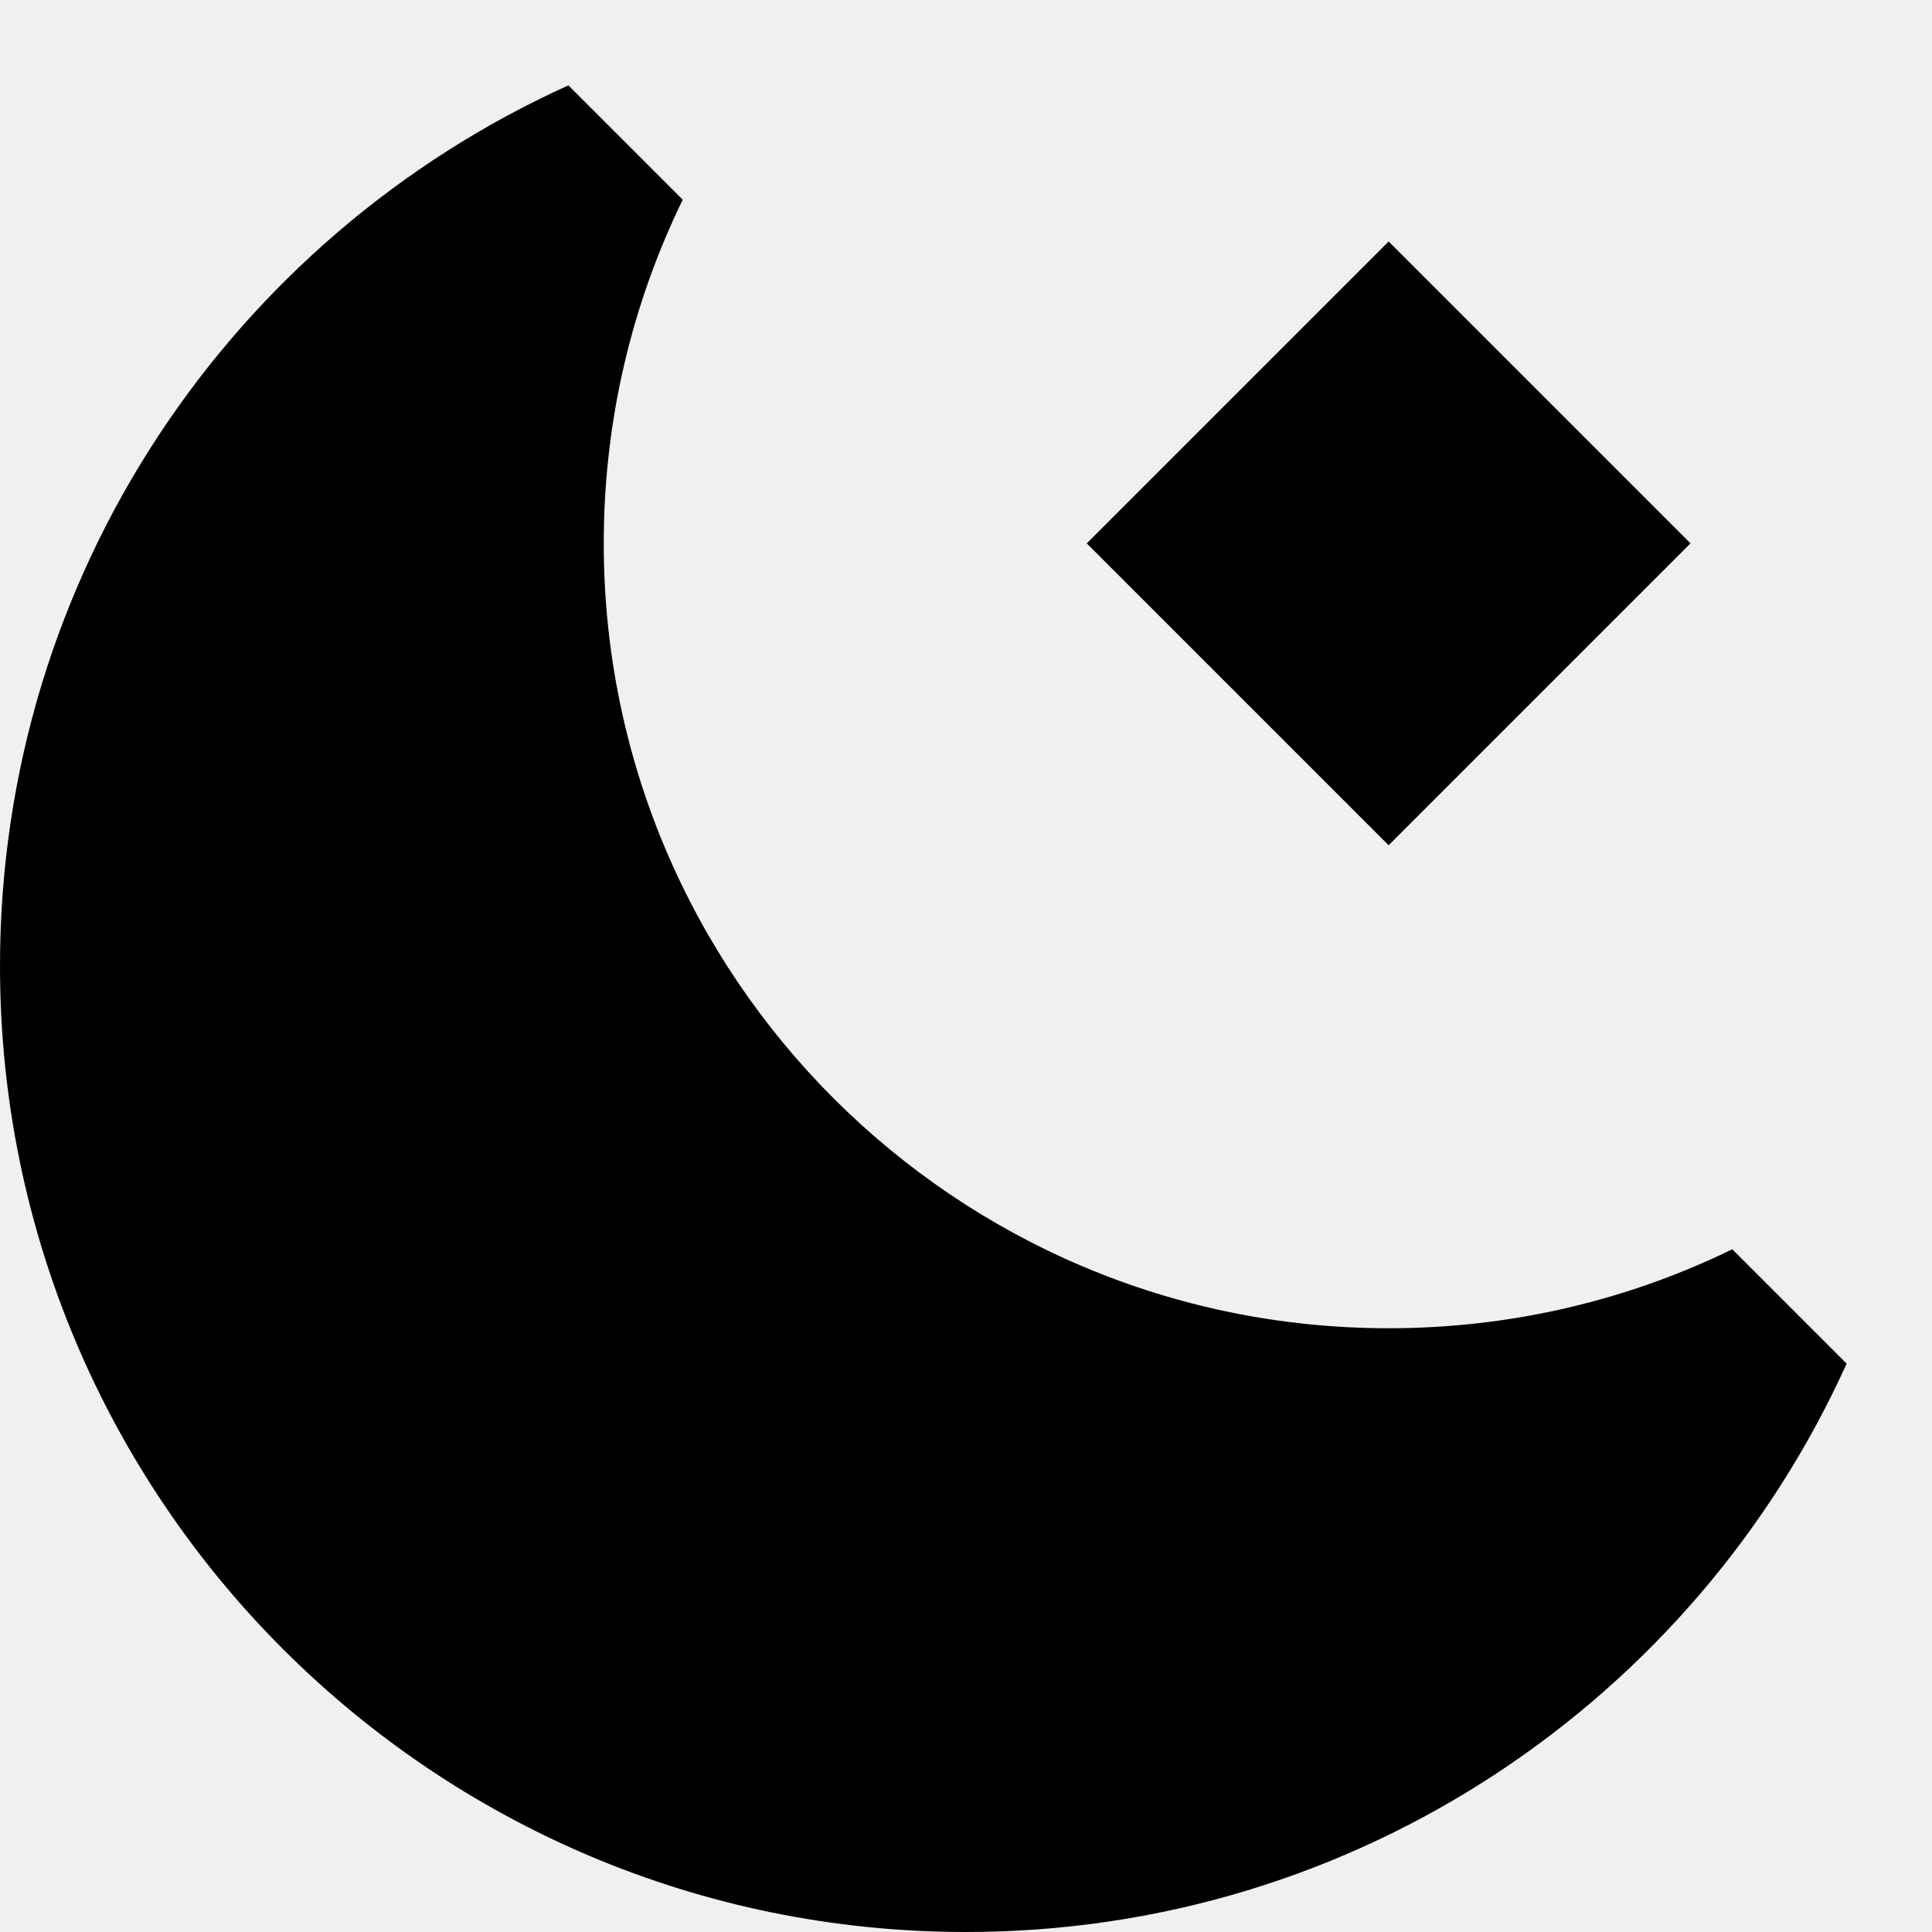
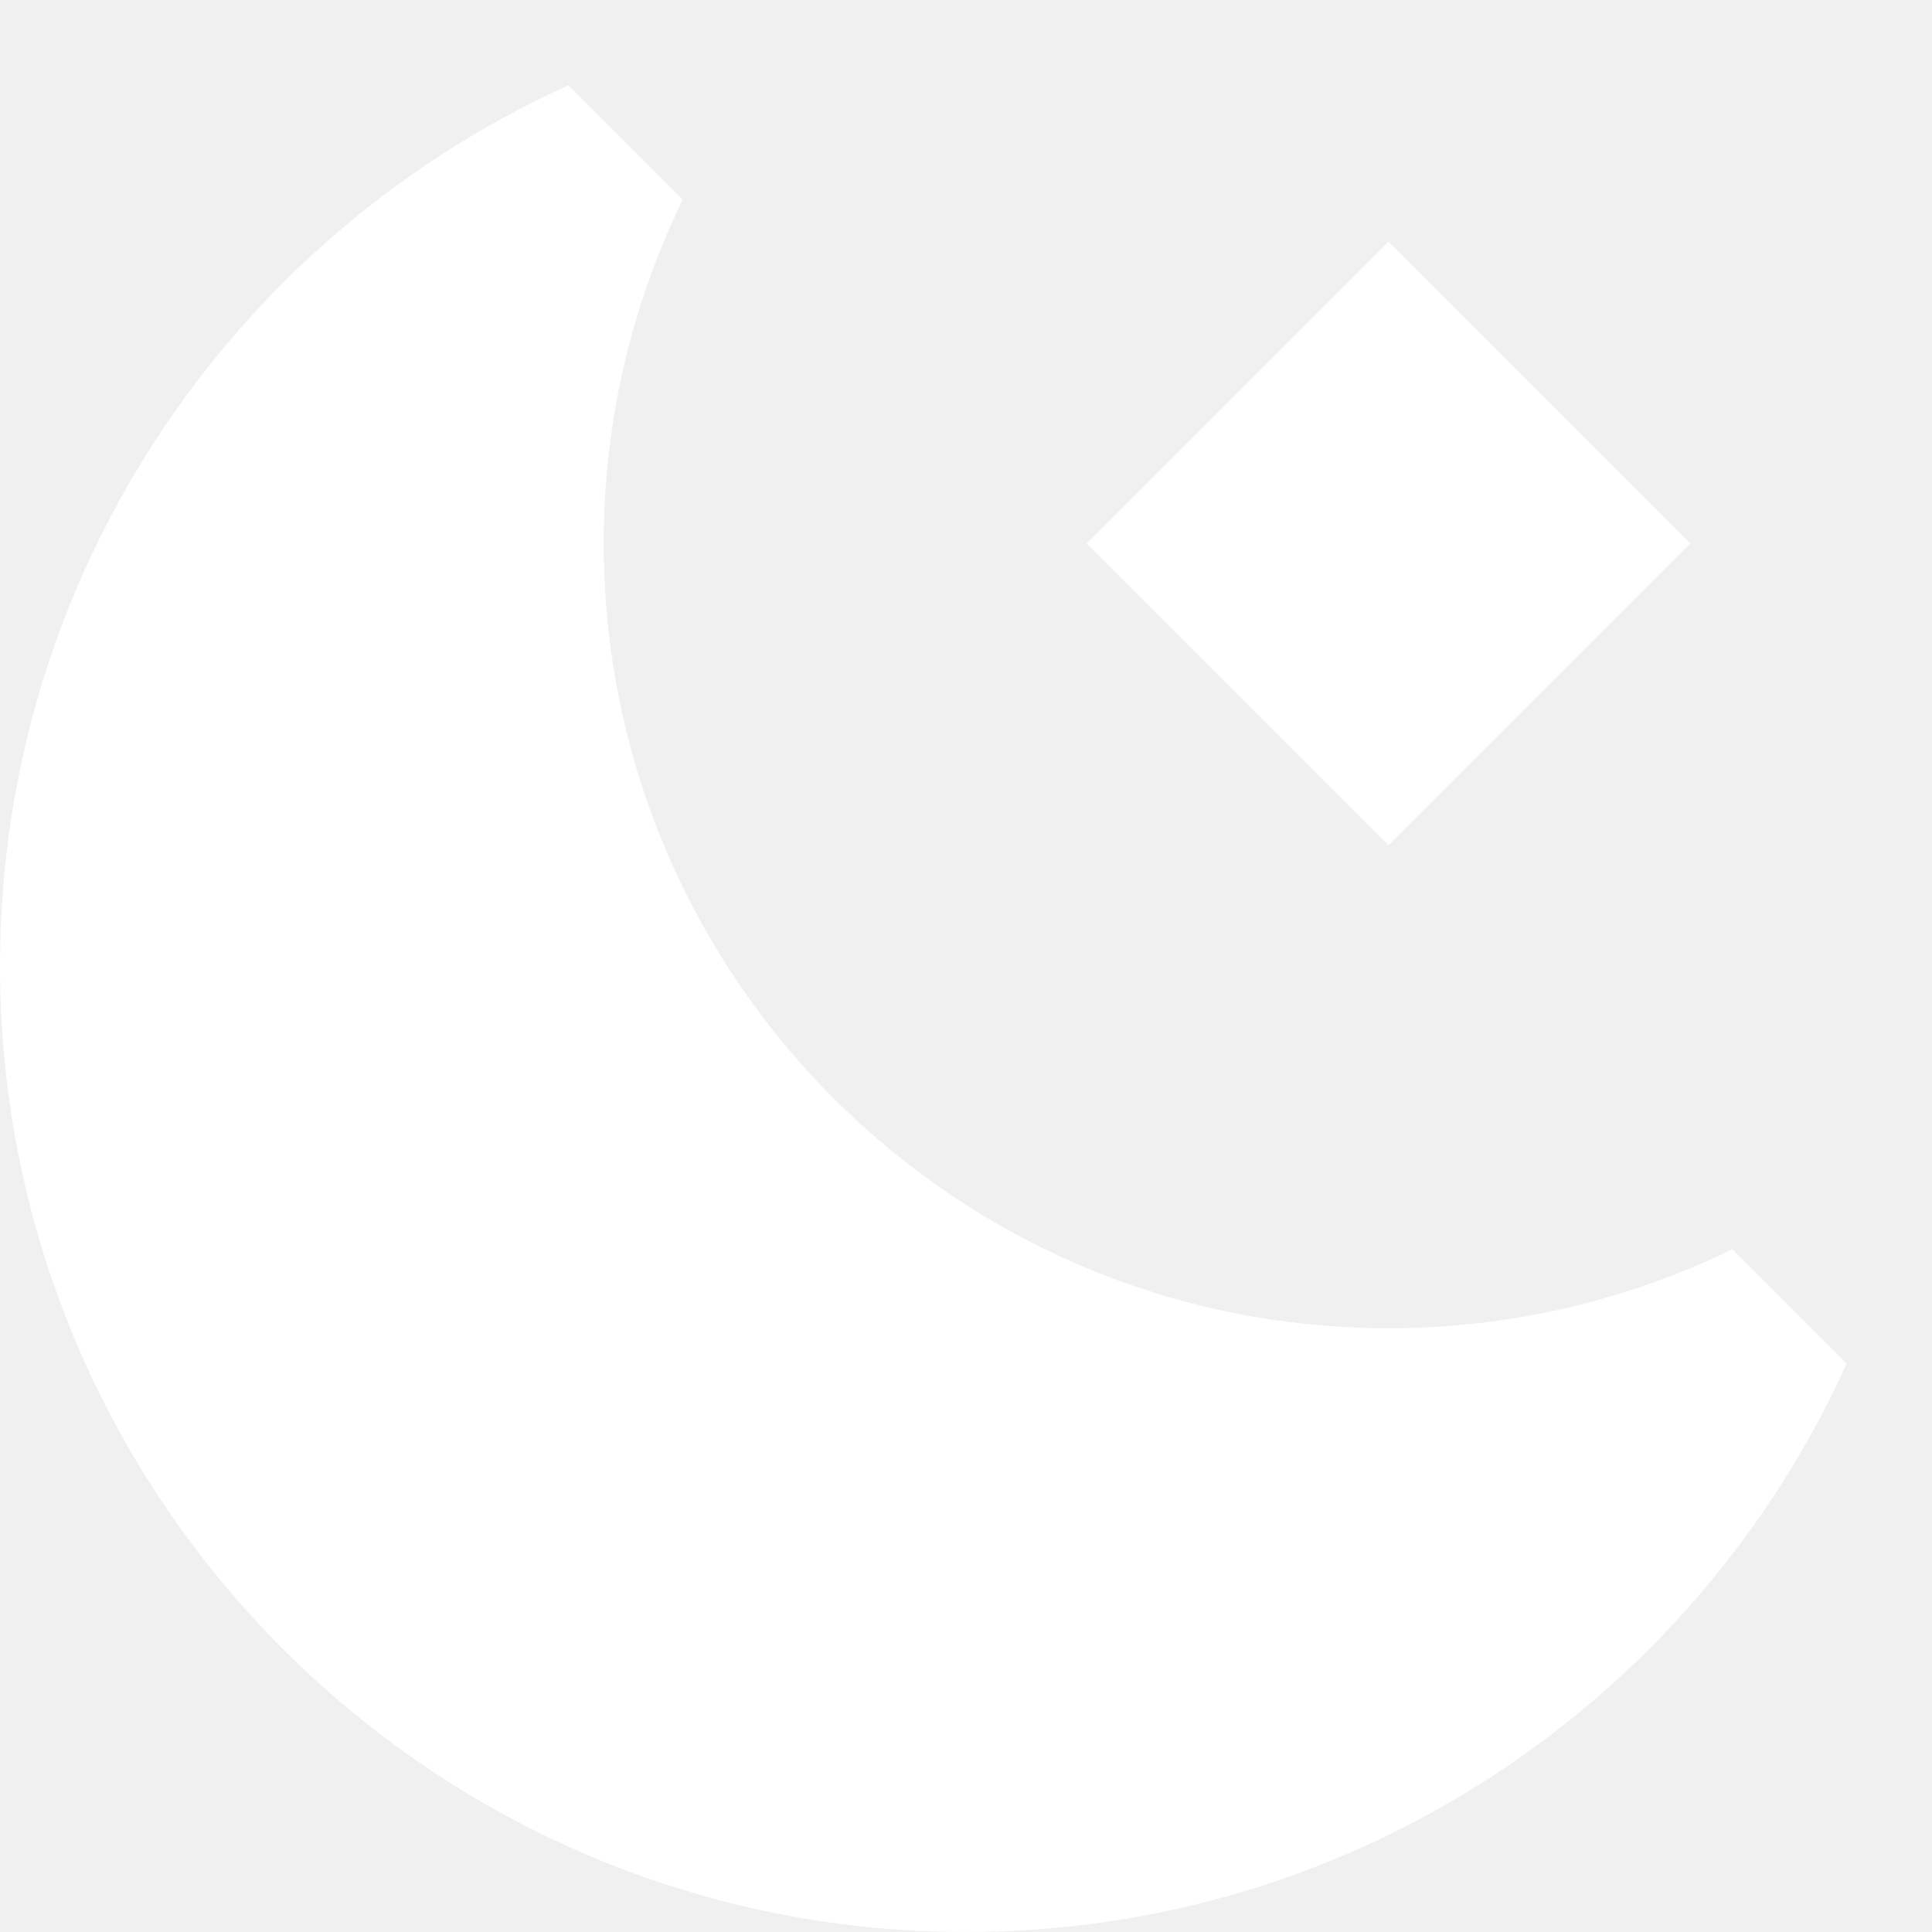
- <svg xmlns="http://www.w3.org/2000/svg" width="64px" height="64px" viewBox="0 0 16 16" fill="none" stroke="#000000" stroke-width="0">
-   <g id="SVGRepo_bgCarrier" stroke-width="0" />
-   <g id="SVGRepo_tracerCarrier" stroke-linecap="round" stroke-linejoin="round" />
-   <g id="SVGRepo_iconCarrier">
-     <path d="M0 8C0 4.756 1.931 1.962 4.707 0.707L5.654 1.654C5.235 2.514 5 3.479 5 4.5C5 8.09 7.91 11 11.5 11C12.521 11 13.486 10.765 14.346 10.346L15.293 11.293C14.038 14.069 11.244 16 8 16C3.582 16 0 12.418 0 8Z" fill="#000000" />
-     <path d="M11.5 7L9 4.5L11.5 2L14 4.5L11.5 7Z" fill="#000000" />
+ <svg xmlns="http://www.w3.org/2000/svg" width="64px" height="64px" viewBox="0 0 16 16" fill="none" data--h-bstatus="0OBSERVED">
+   <g id="SVGRepo_bgCarrier" stroke-width="0" data--h-bstatus="0OBSERVED" />
+   <g id="SVGRepo_tracerCarrier" stroke-linecap="round" stroke-linejoin="round" data--h-bstatus="0OBSERVED" />
+   <g id="SVGRepo_iconCarrier" data--h-bstatus="0OBSERVED">
+     <path d="M0 8C0 4.756 1.931 1.962 4.707 0.707L5.654 1.654C5.235 2.514 5 3.479 5 4.5C5 8.09 7.91 11 11.5 11C12.521 11 13.486 10.765 14.346 10.346L15.293 11.293C14.038 14.069 11.244 16 8 16C3.582 16 0 12.418 0 8Z" fill="#ffffff" data--h-bstatus="0OBSERVED" />
+     <path d="M11.5 7L9 4.5L11.5 2L14 4.5L11.5 7Z" fill="#ffffff" data--h-bstatus="0OBSERVED" />
  </g>
</svg>
